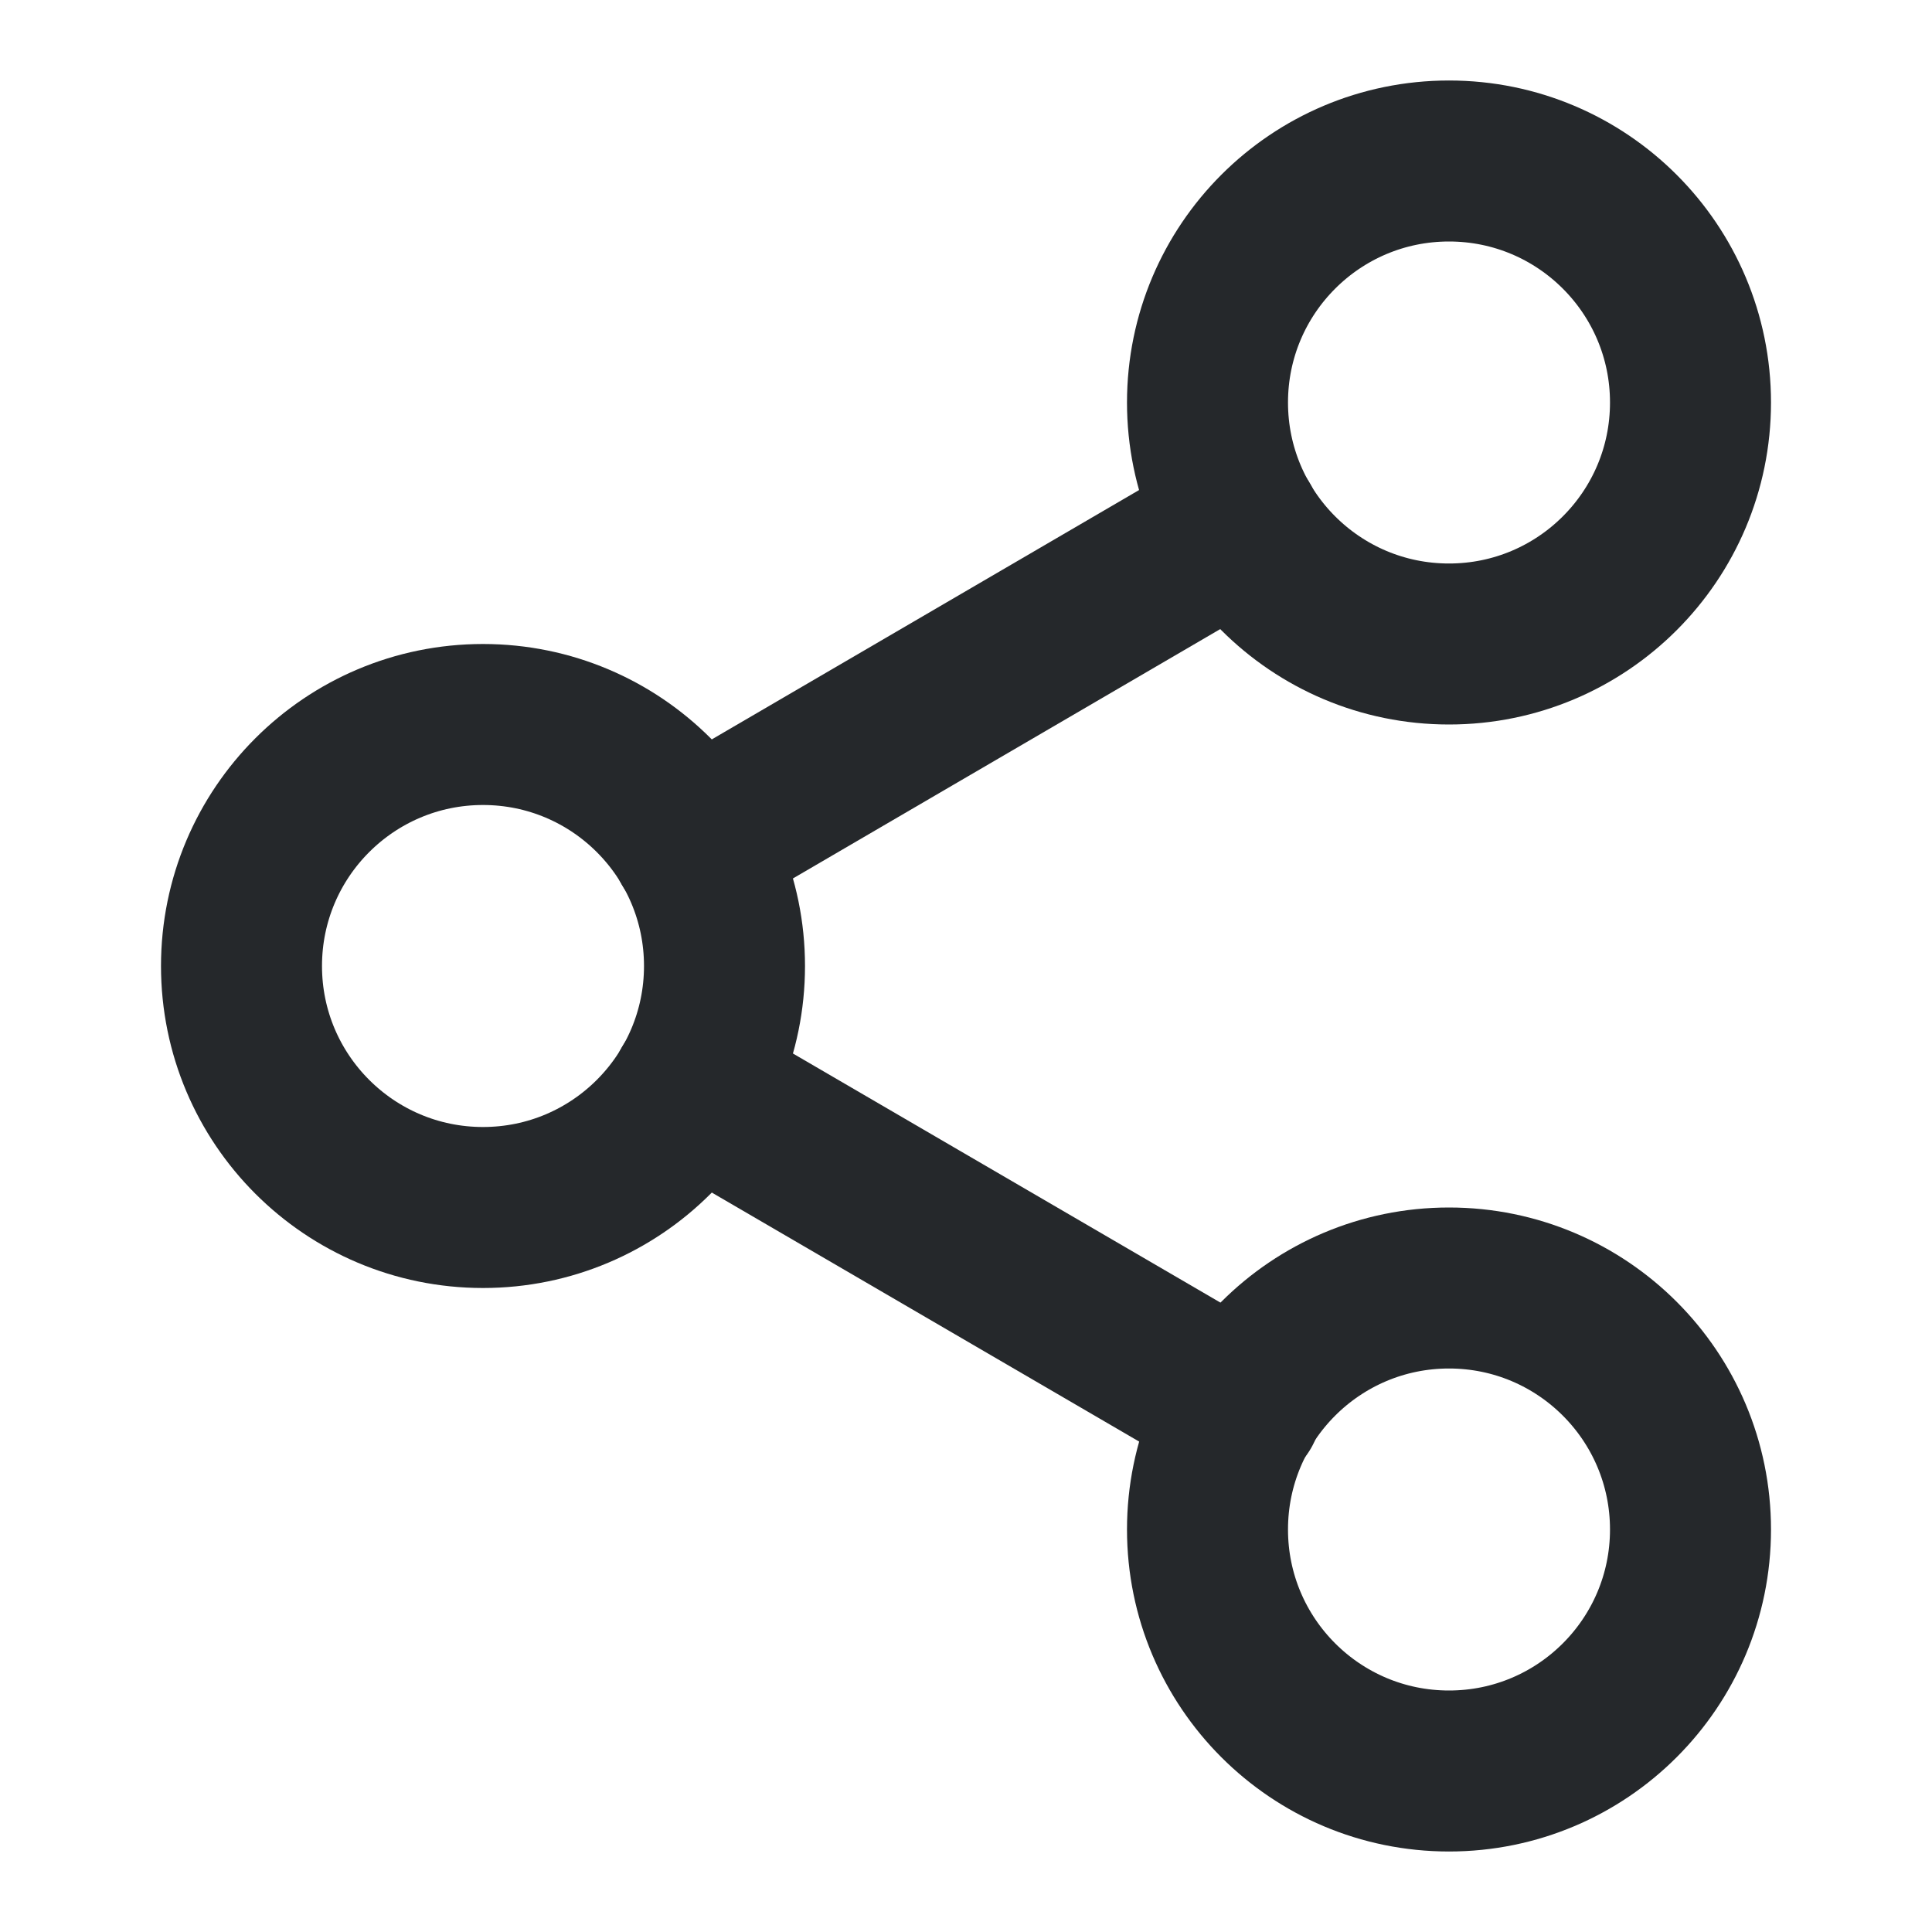
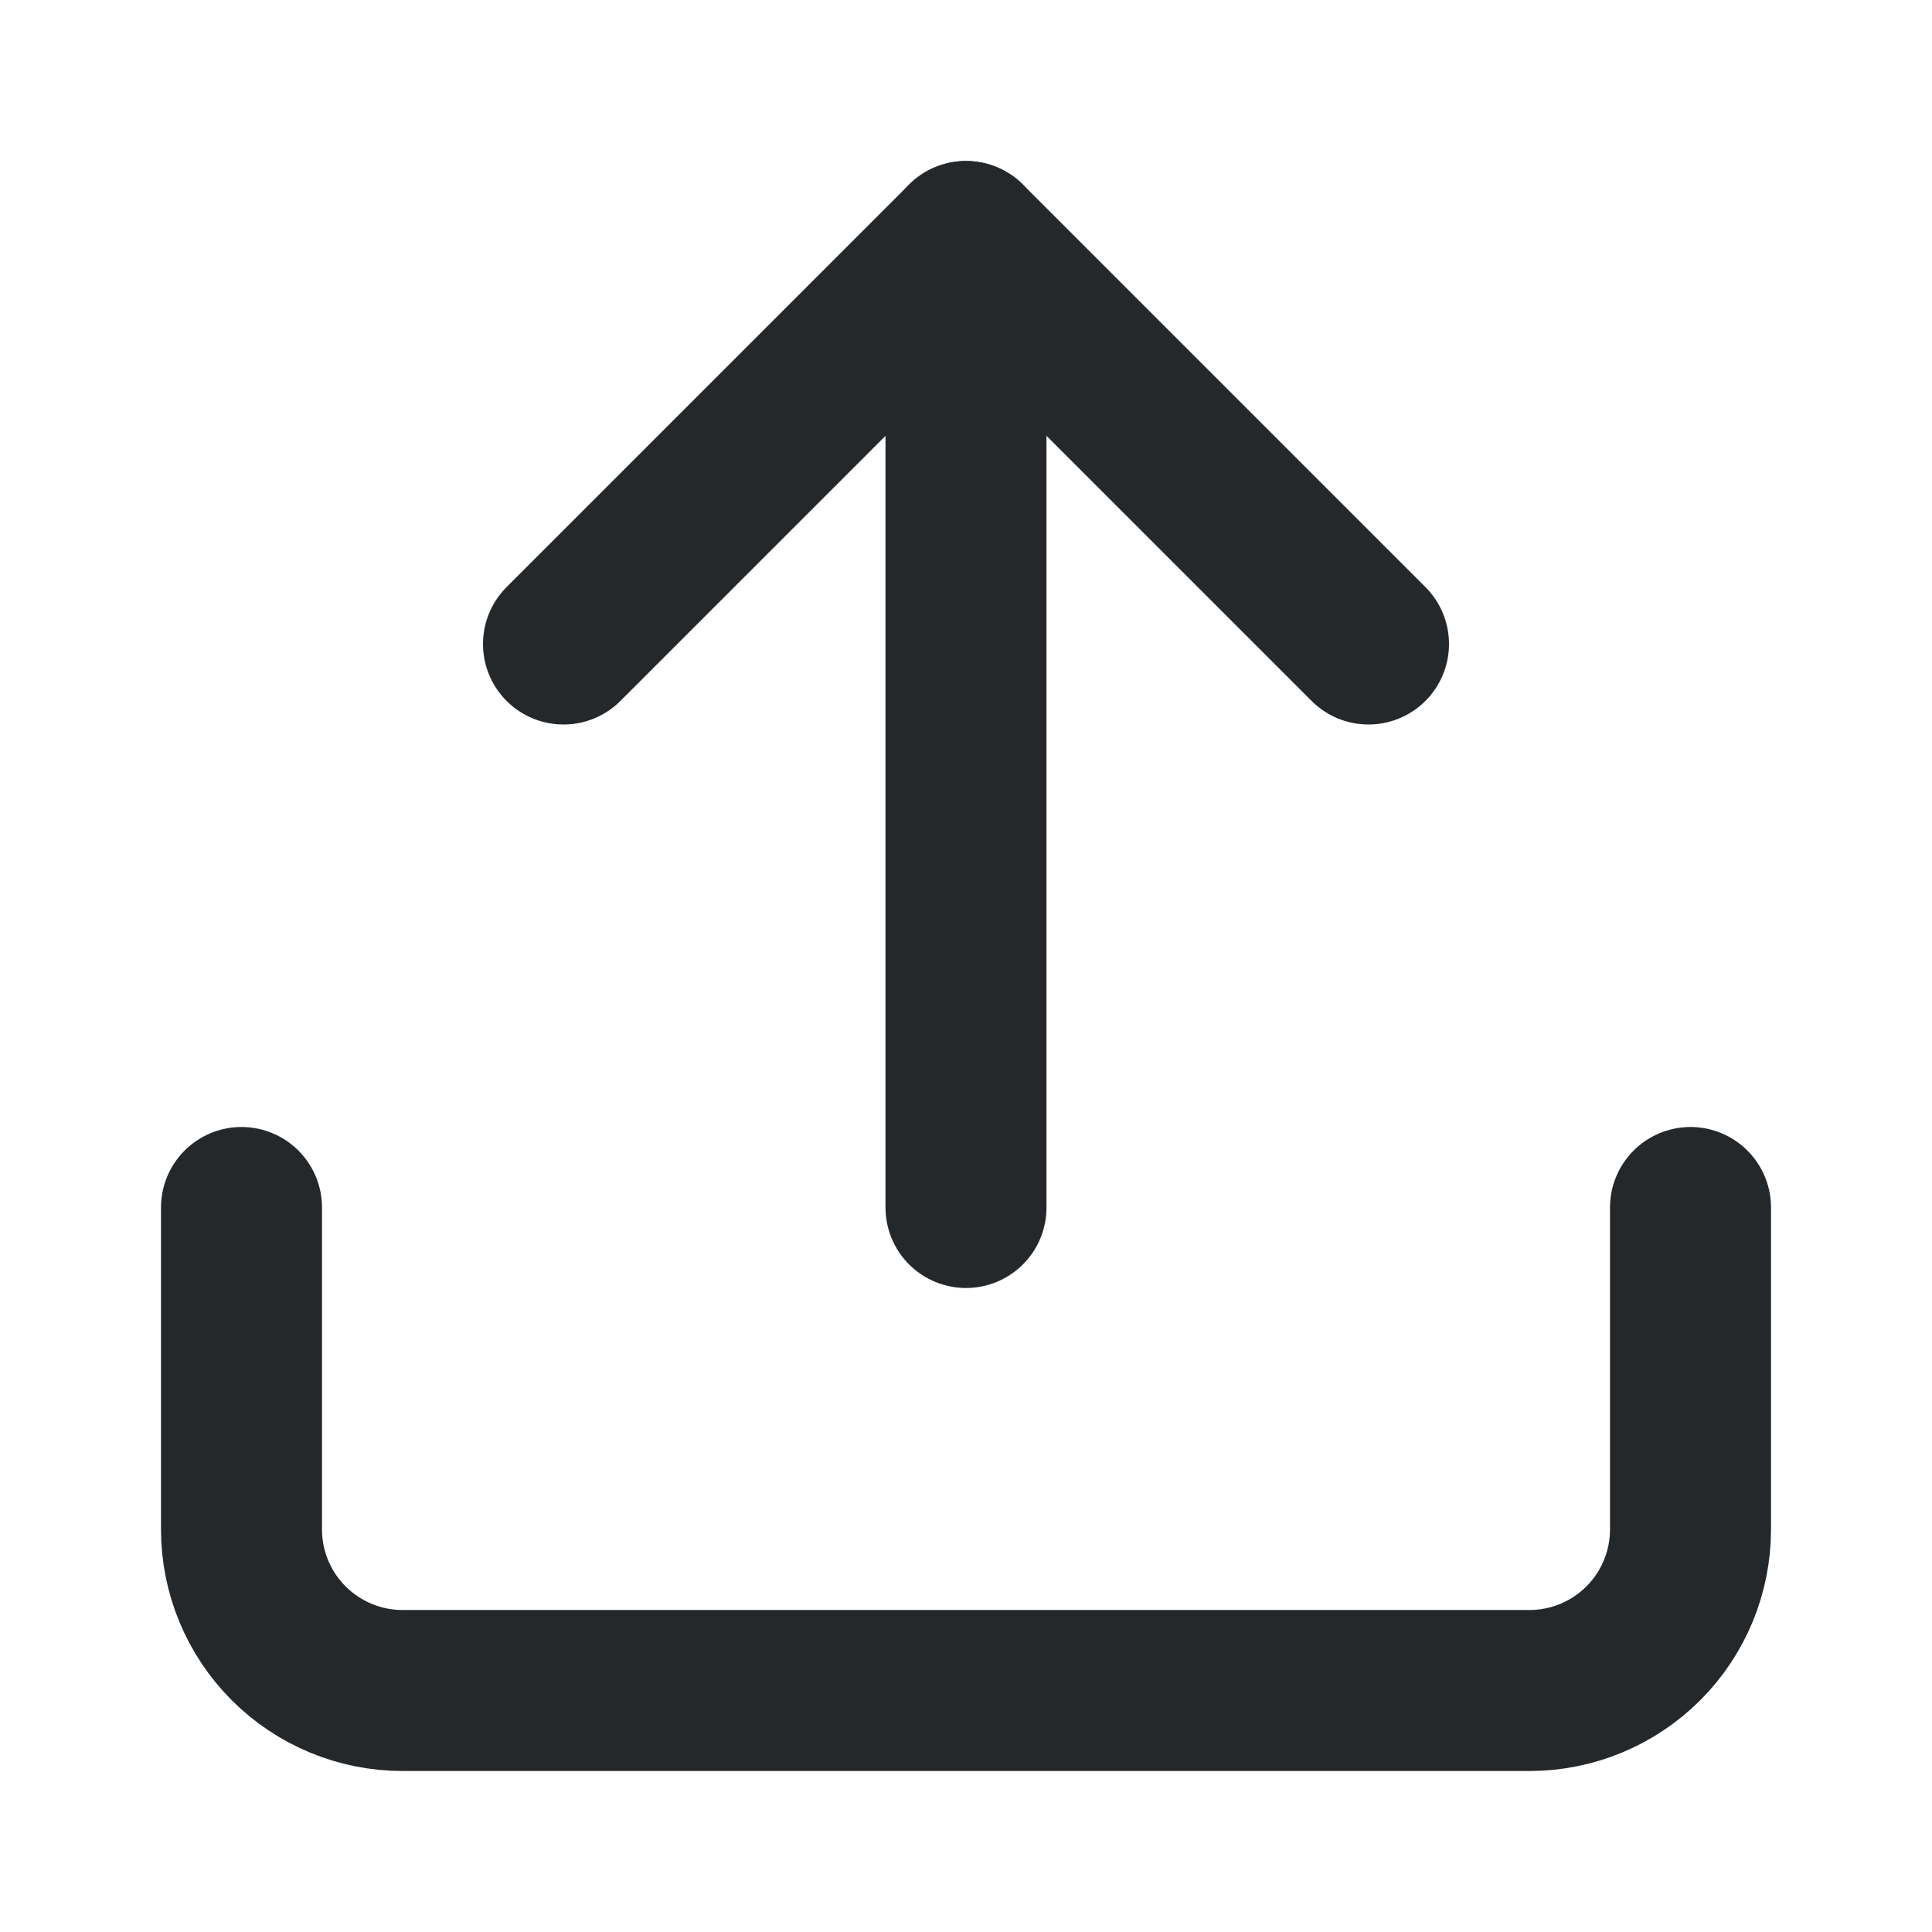
<svg xmlns="http://www.w3.org/2000/svg" width="24" height="24" viewBox="0 0 24 24" fill="none">
-   <path d="M18 8C19.657 8 21 6.657 21 5C21 3.343 19.657 2 18 2C16.343 2 15 3.343 15 5C15 6.657 16.343 8 18 8Z" stroke="#25282B" stroke-width="2" stroke-linecap="round" stroke-linejoin="round" />
-   <path d="M6 15C7.657 15 9 13.657 9 12C9 10.343 7.657 9 6 9C4.343 9 3 10.343 3 12C3 13.657 4.343 15 6 15Z" stroke="#25282B" stroke-width="2" stroke-linecap="round" stroke-linejoin="round" />
-   <path d="M18 22C19.657 22 21 20.657 21 19C21 17.343 19.657 16 18 16C16.343 16 15 17.343 15 19C15 20.657 16.343 22 18 22Z" stroke="#25282B" stroke-width="2" stroke-linecap="round" stroke-linejoin="round" />
-   <path d="M8.59 13.51L15.42 17.49" stroke="#25282B" stroke-width="2" stroke-linecap="round" stroke-linejoin="round" />
-   <path d="M15.41 6.51L8.59 10.49" stroke="#25282B" stroke-width="2" stroke-linecap="round" stroke-linejoin="round" />
+   <path d="M21 15V19C21 19.53 20.789 20.039 20.414 20.414C20.039 20.789 19.53 21 19 21H5C4.47 21 3.961 20.789 3.586 20.414C3.211 20.039 3 19.53 3 19V15" stroke="#25282B" stroke-width="2" stroke-linecap="round" stroke-linejoin="round" />
+   <path d="M17 8L12 3L7 8" stroke="#25282B" stroke-width="2" stroke-linecap="round" stroke-linejoin="round" />
+   <path d="M12 3V15" stroke="#25282B" stroke-width="2" stroke-linecap="round" stroke-linejoin="round" />
</svg>
